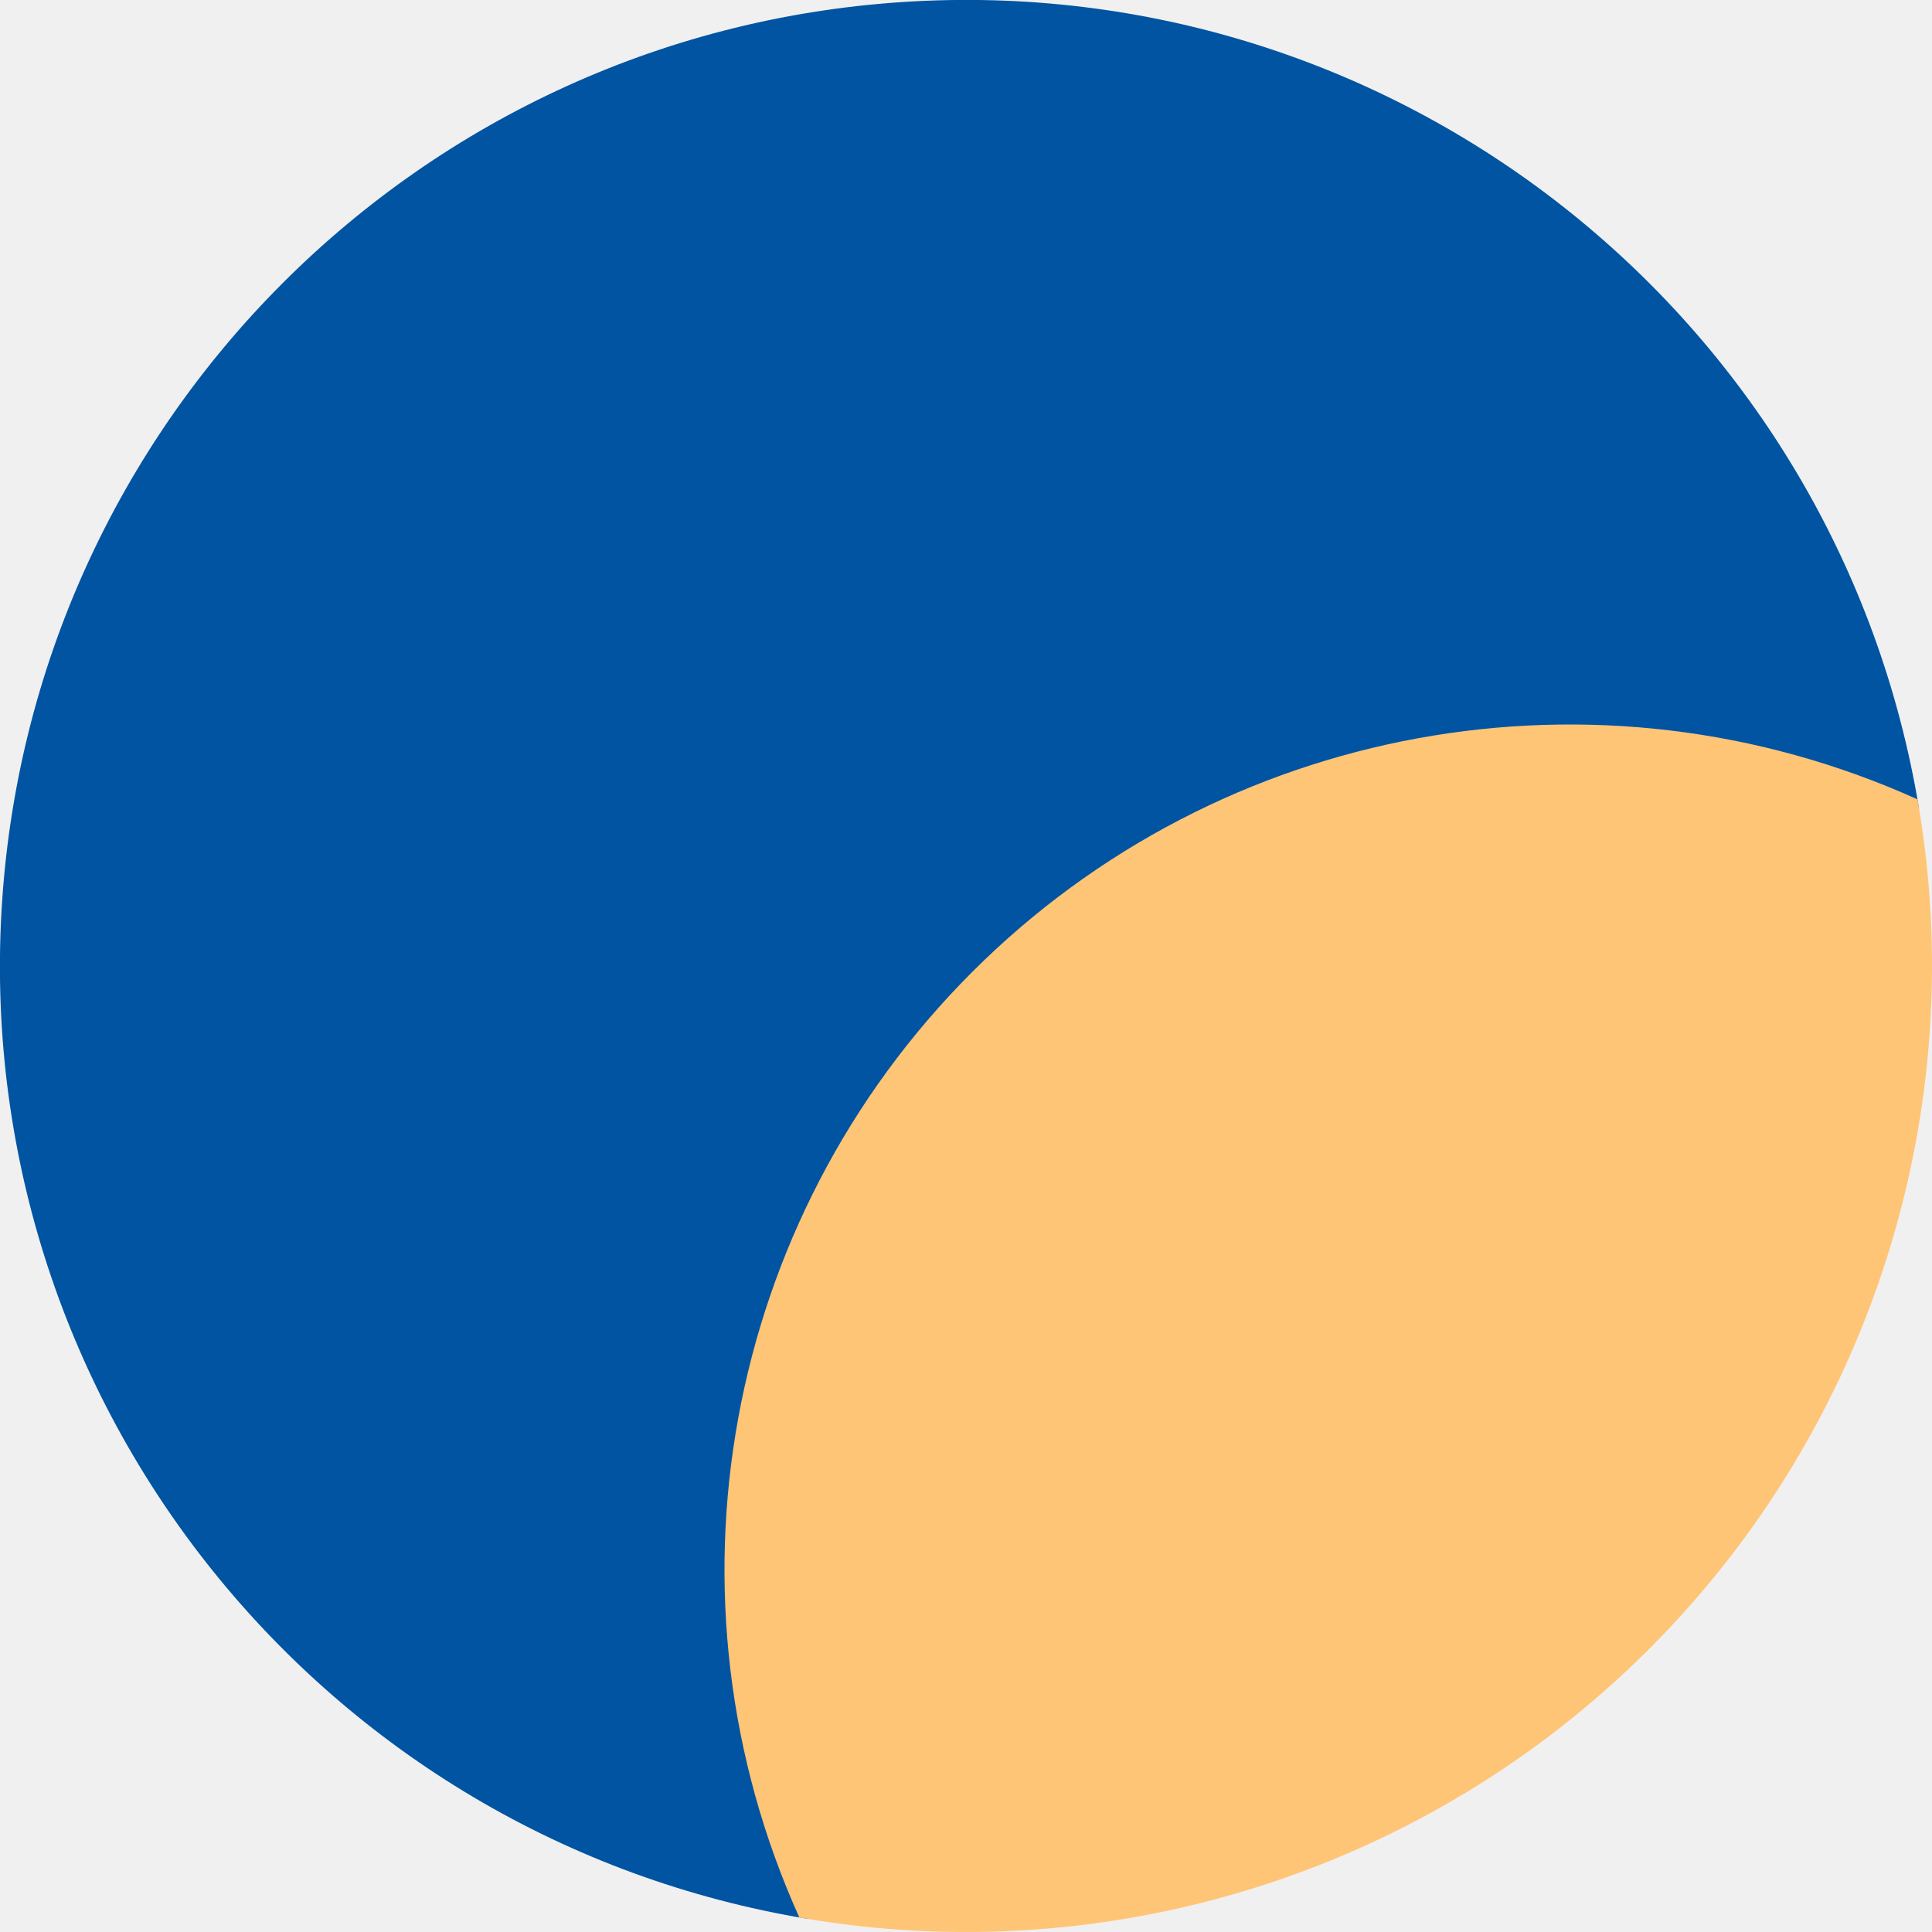
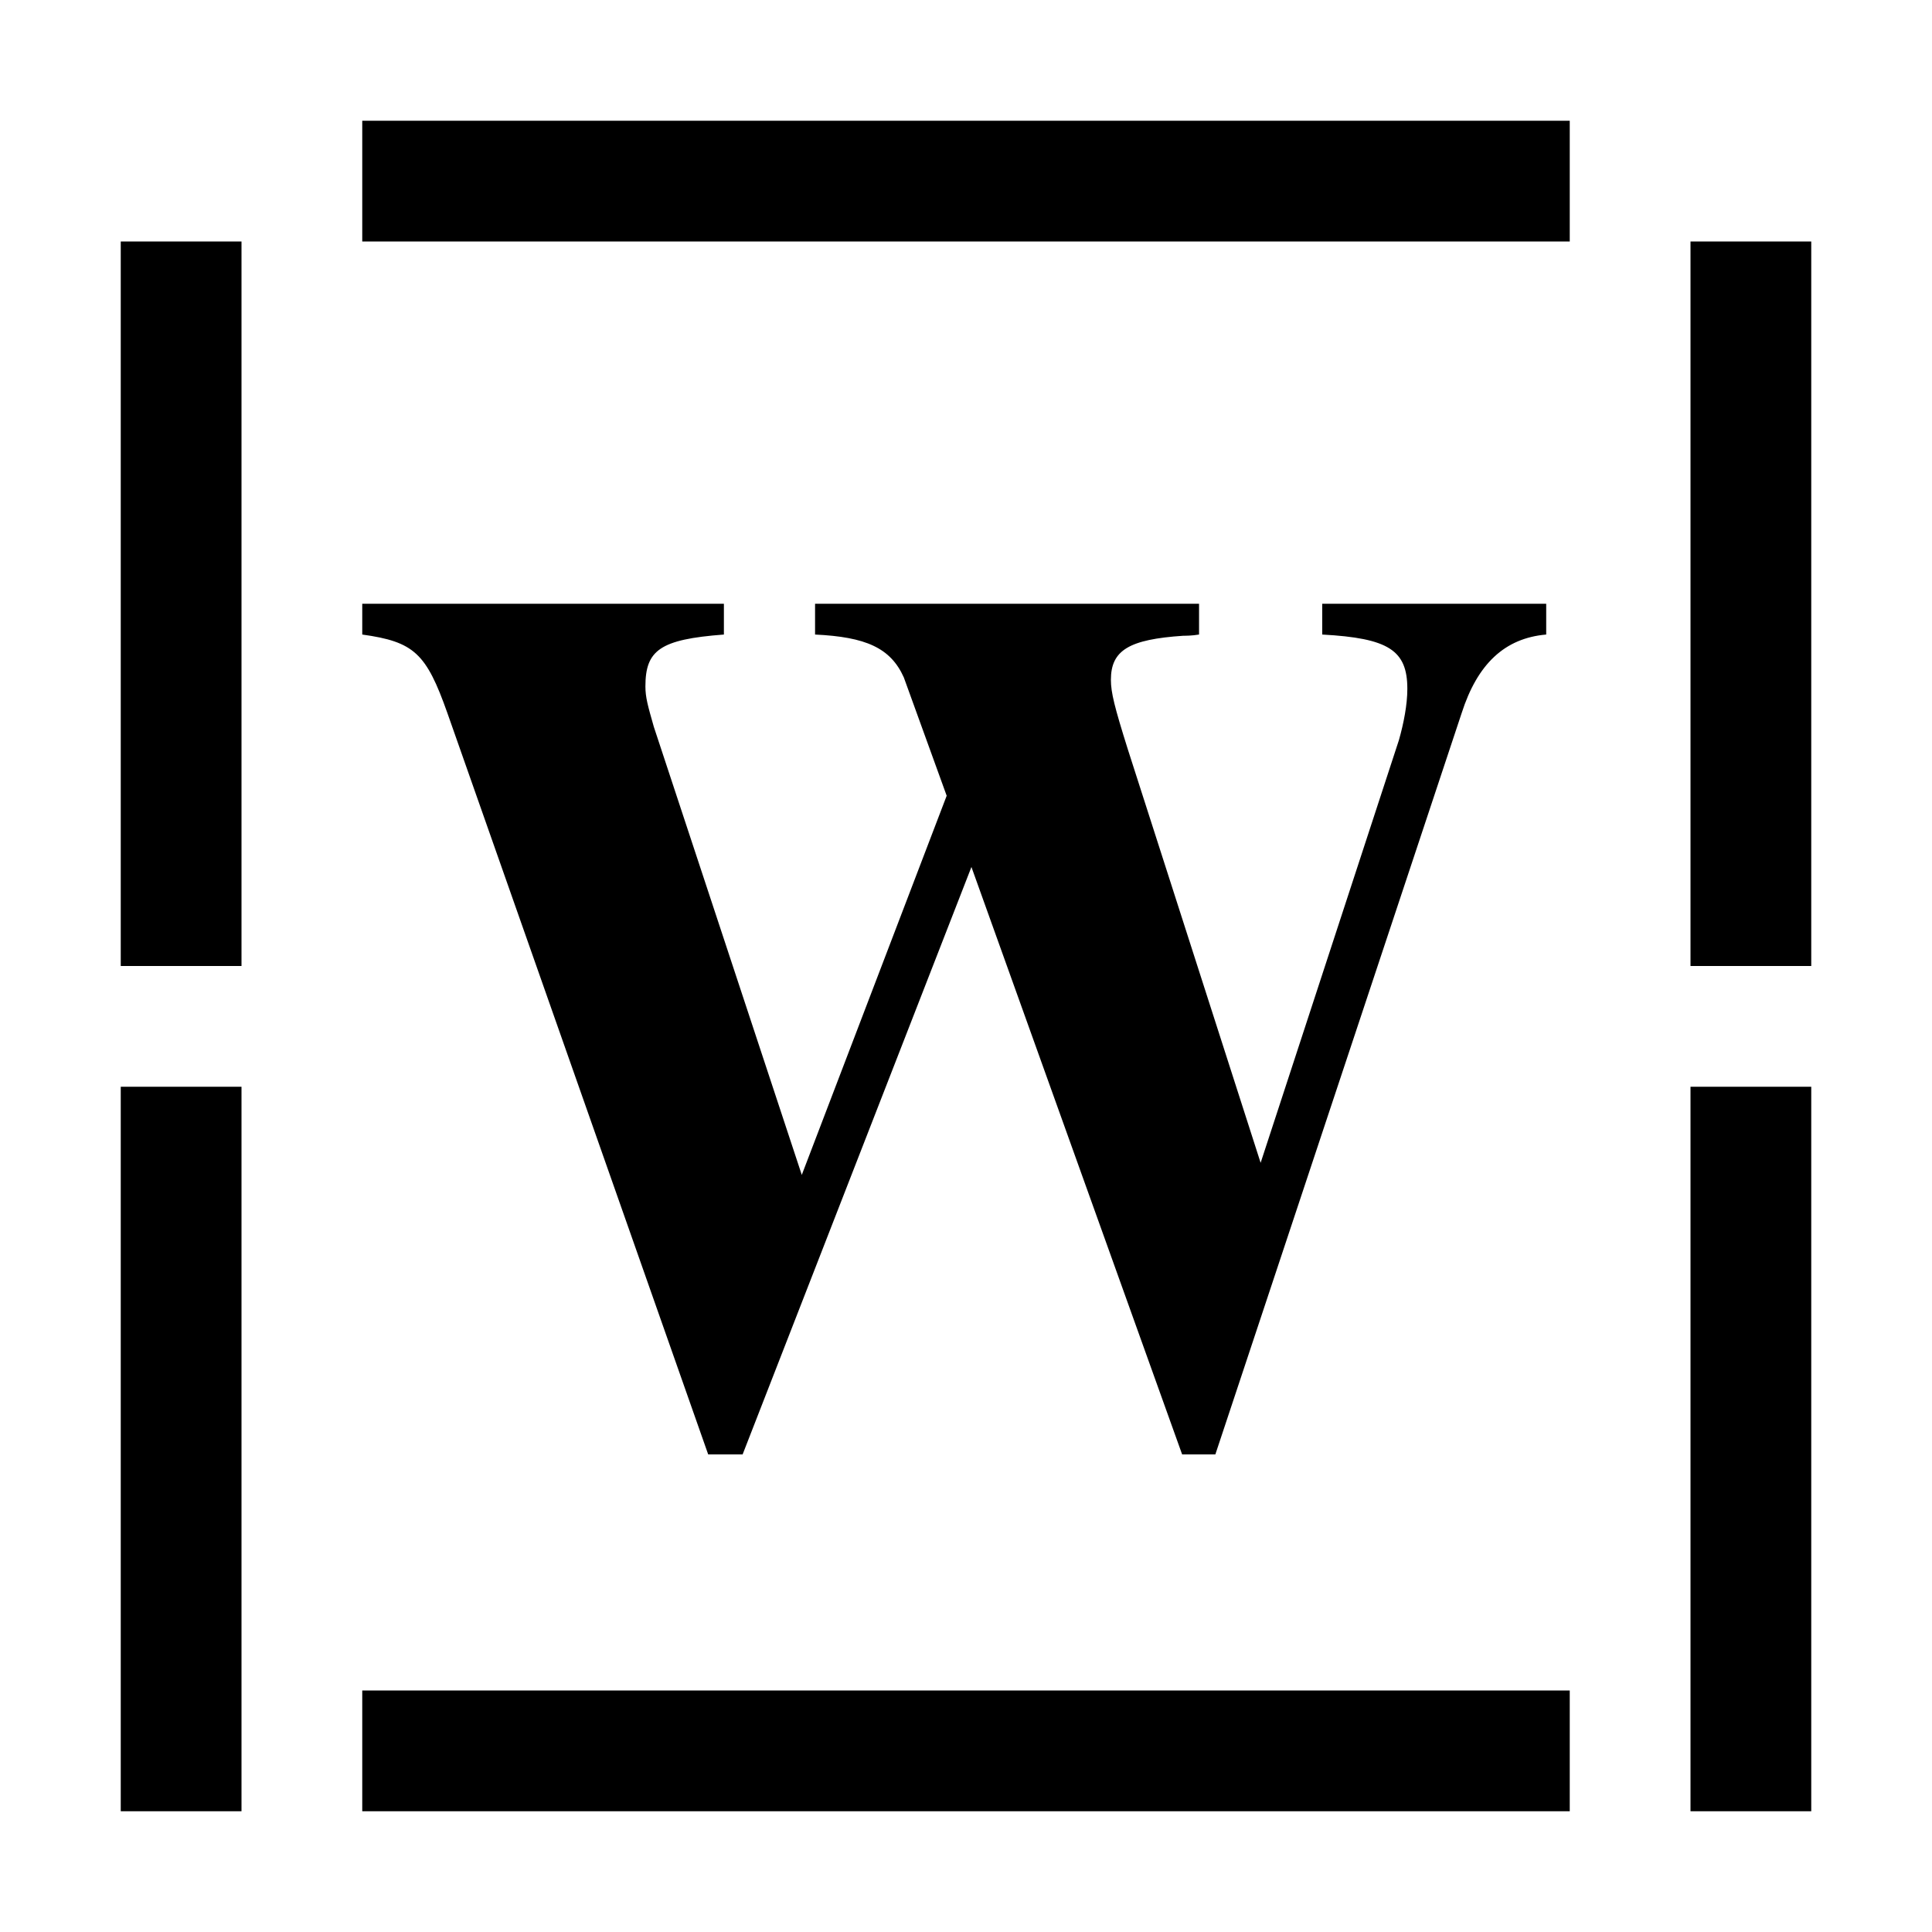
- <svg xmlns="http://www.w3.org/2000/svg" viewBox="0 0 64 64">
-   <path d="M63.57 26.78A32 32 0 1 0 26.78 63.57 27.75 27.75 0 0 1 63.57 26.78Z" fill="#0054a2" />
-   <path d="M63.52 26.48A32 32 0 0 1 26.48 63.52 28 28 0 0 1 63.52 26.48Z" fill="#ffc576" />
+ <svg xmlns="http://www.w3.org/2000/svg" viewBox="0 0 32 32">
+   <rect width="32" height="32" fill="#fff" />
+   <path d="M6 2h20v2H6zM6 28h20v2H6zM2 4h2v12H2zM2 18h2v12H2zM28 4h2v12h-2zM28 18h2v12h-2z" />
+   <path d="M25.61 10L21.90 10L21.90 10.51C23 10.57 23.31 10.77 23.31 11.41C23.31 11.67 23.25 11.98 23.17 12.26L20.88 19.26L18.68 12.41C18.46 11.71 18.40 11.47 18.40 11.26C18.40 10.77 18.70 10.59 19.60 10.53C19.64 10.53 19.74 10.53 19.86 10.51L19.86 10L13.50 10L13.50 10.51C14.34 10.55 14.75 10.73 14.97 11.22L15.68 13.18L13.28 19.46L10.83 12.04C10.73 11.69 10.69 11.55 10.69 11.37C10.69 10.77 10.93 10.59 11.99 10.51L11.99 10L6 10L6 10.51C6.86 10.63 7.06 10.82 7.41 11.81L11.73 24.09L12.30 24.09L16.09 14.36L19.58 24.09L20.13 24.09L24.21 11.81C24.47 11 24.92 10.57 25.61 10.51L25.61 10Z" />
</svg>
